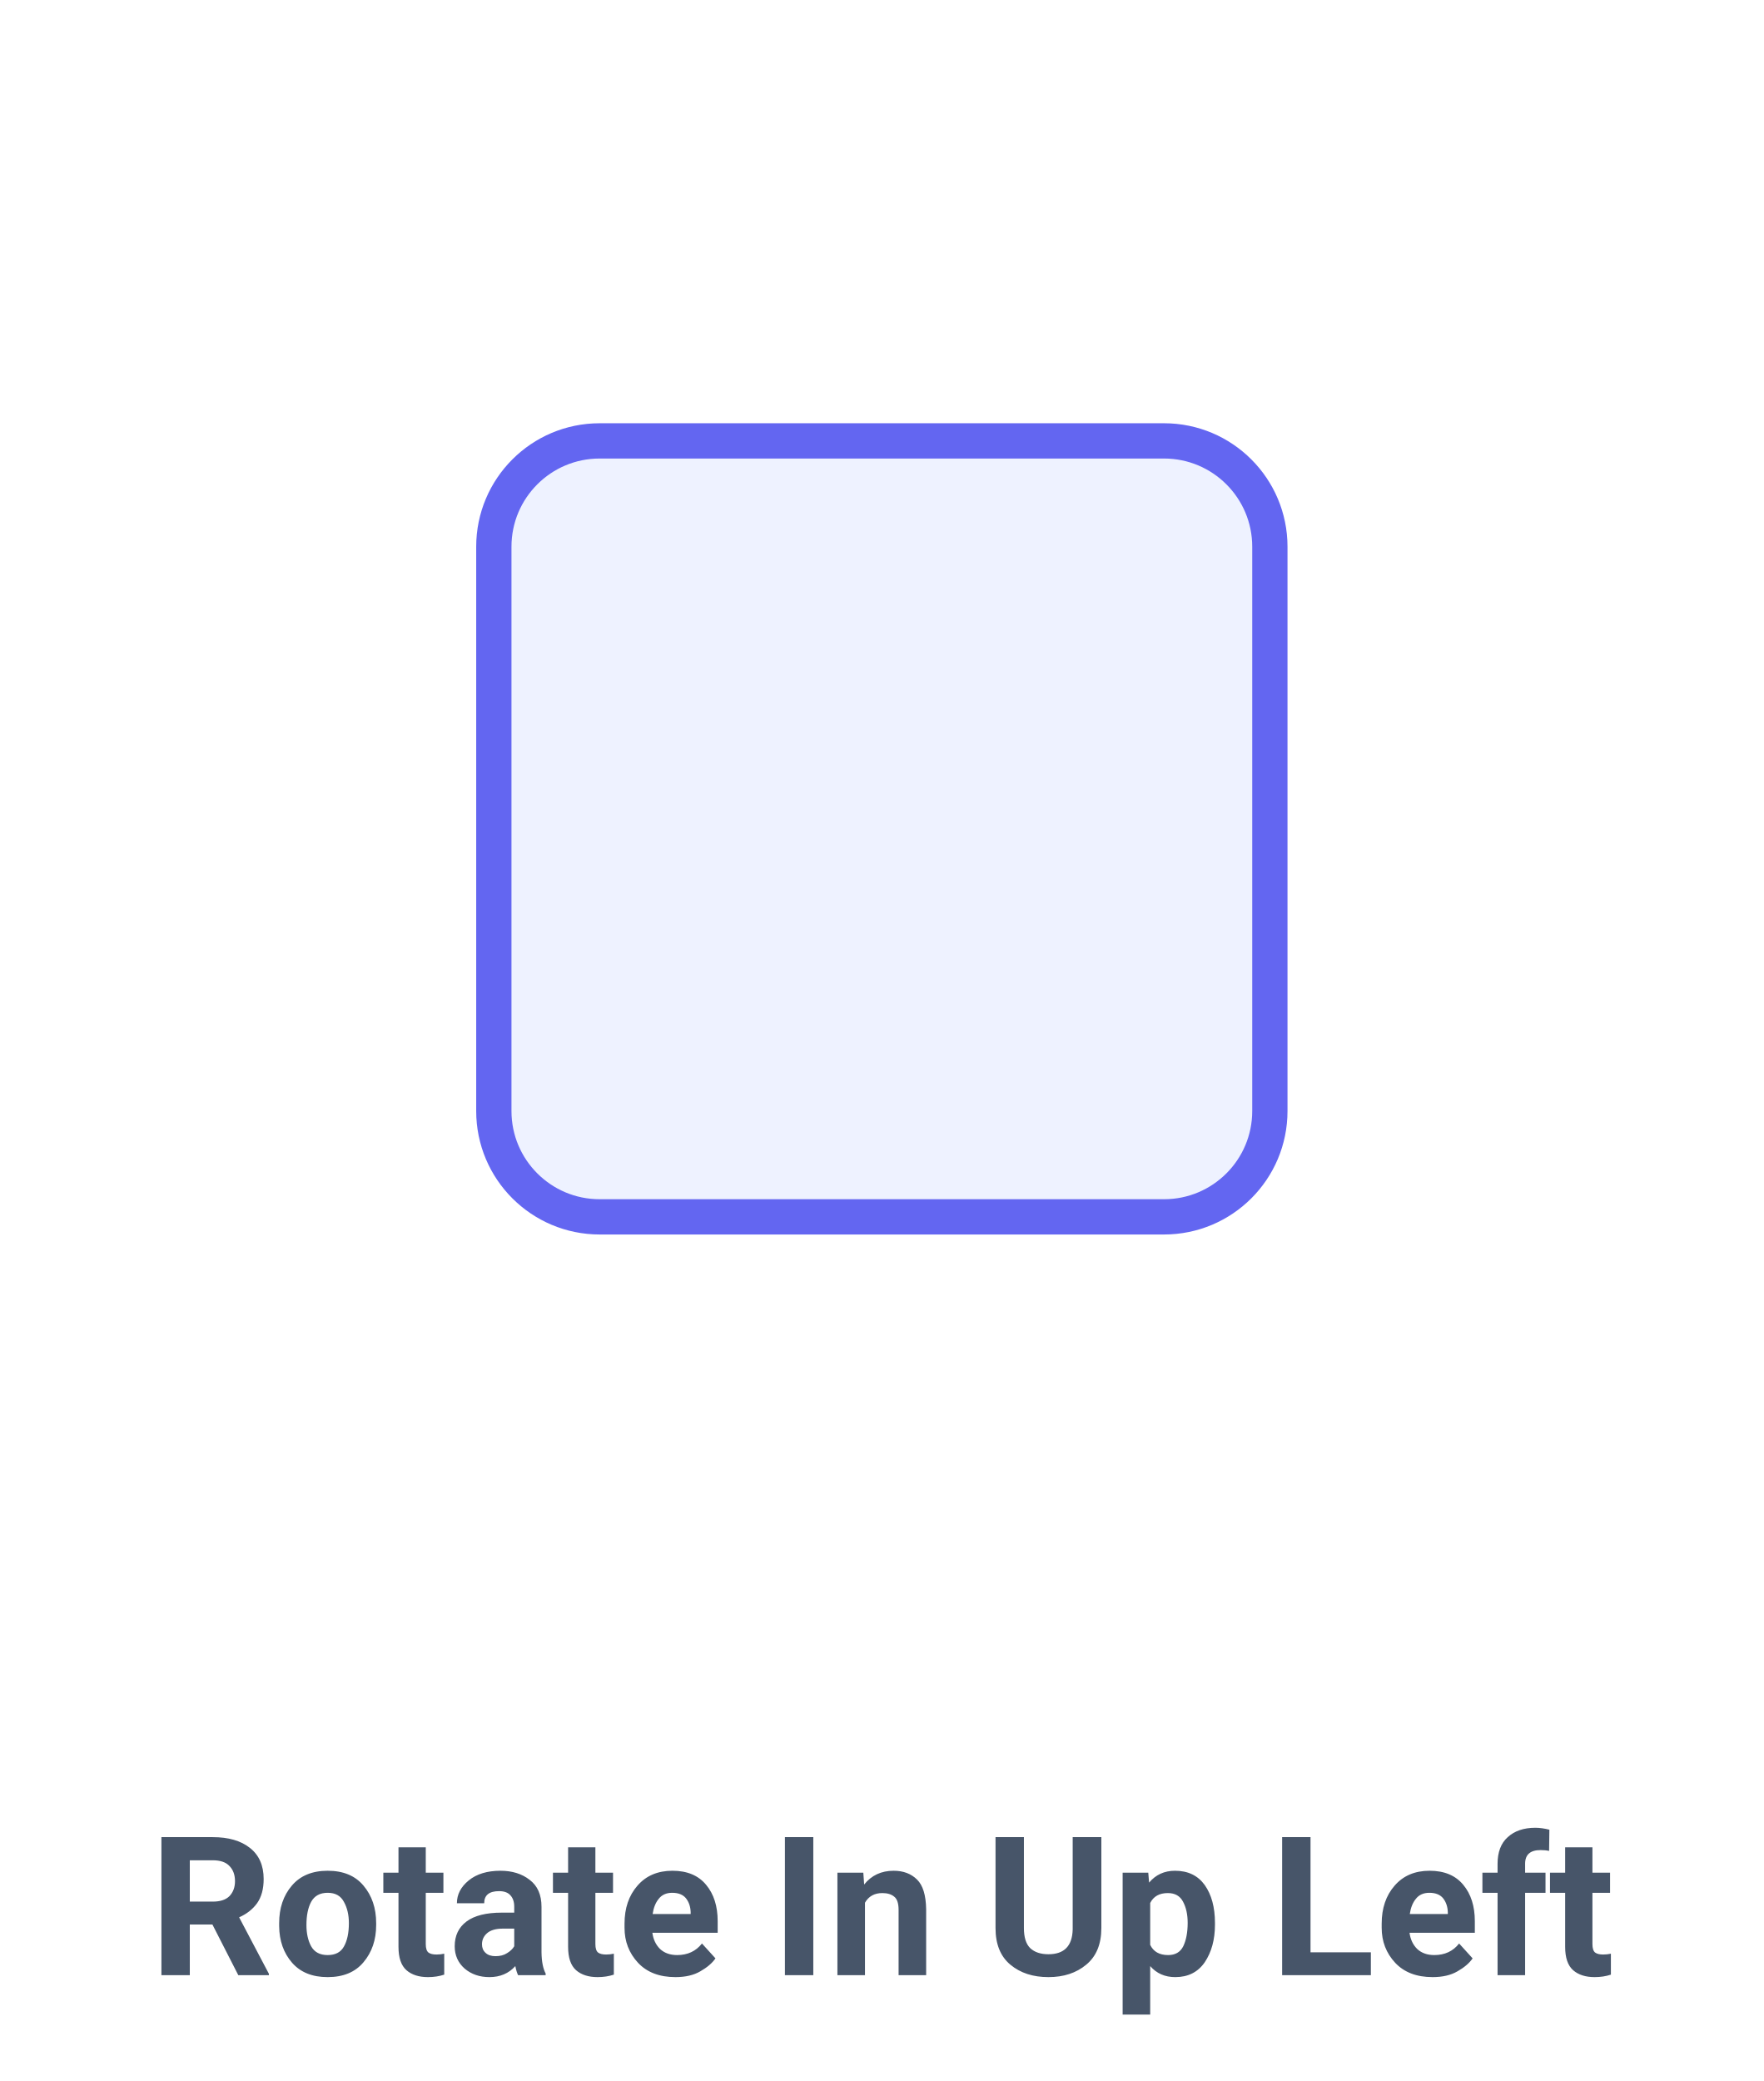
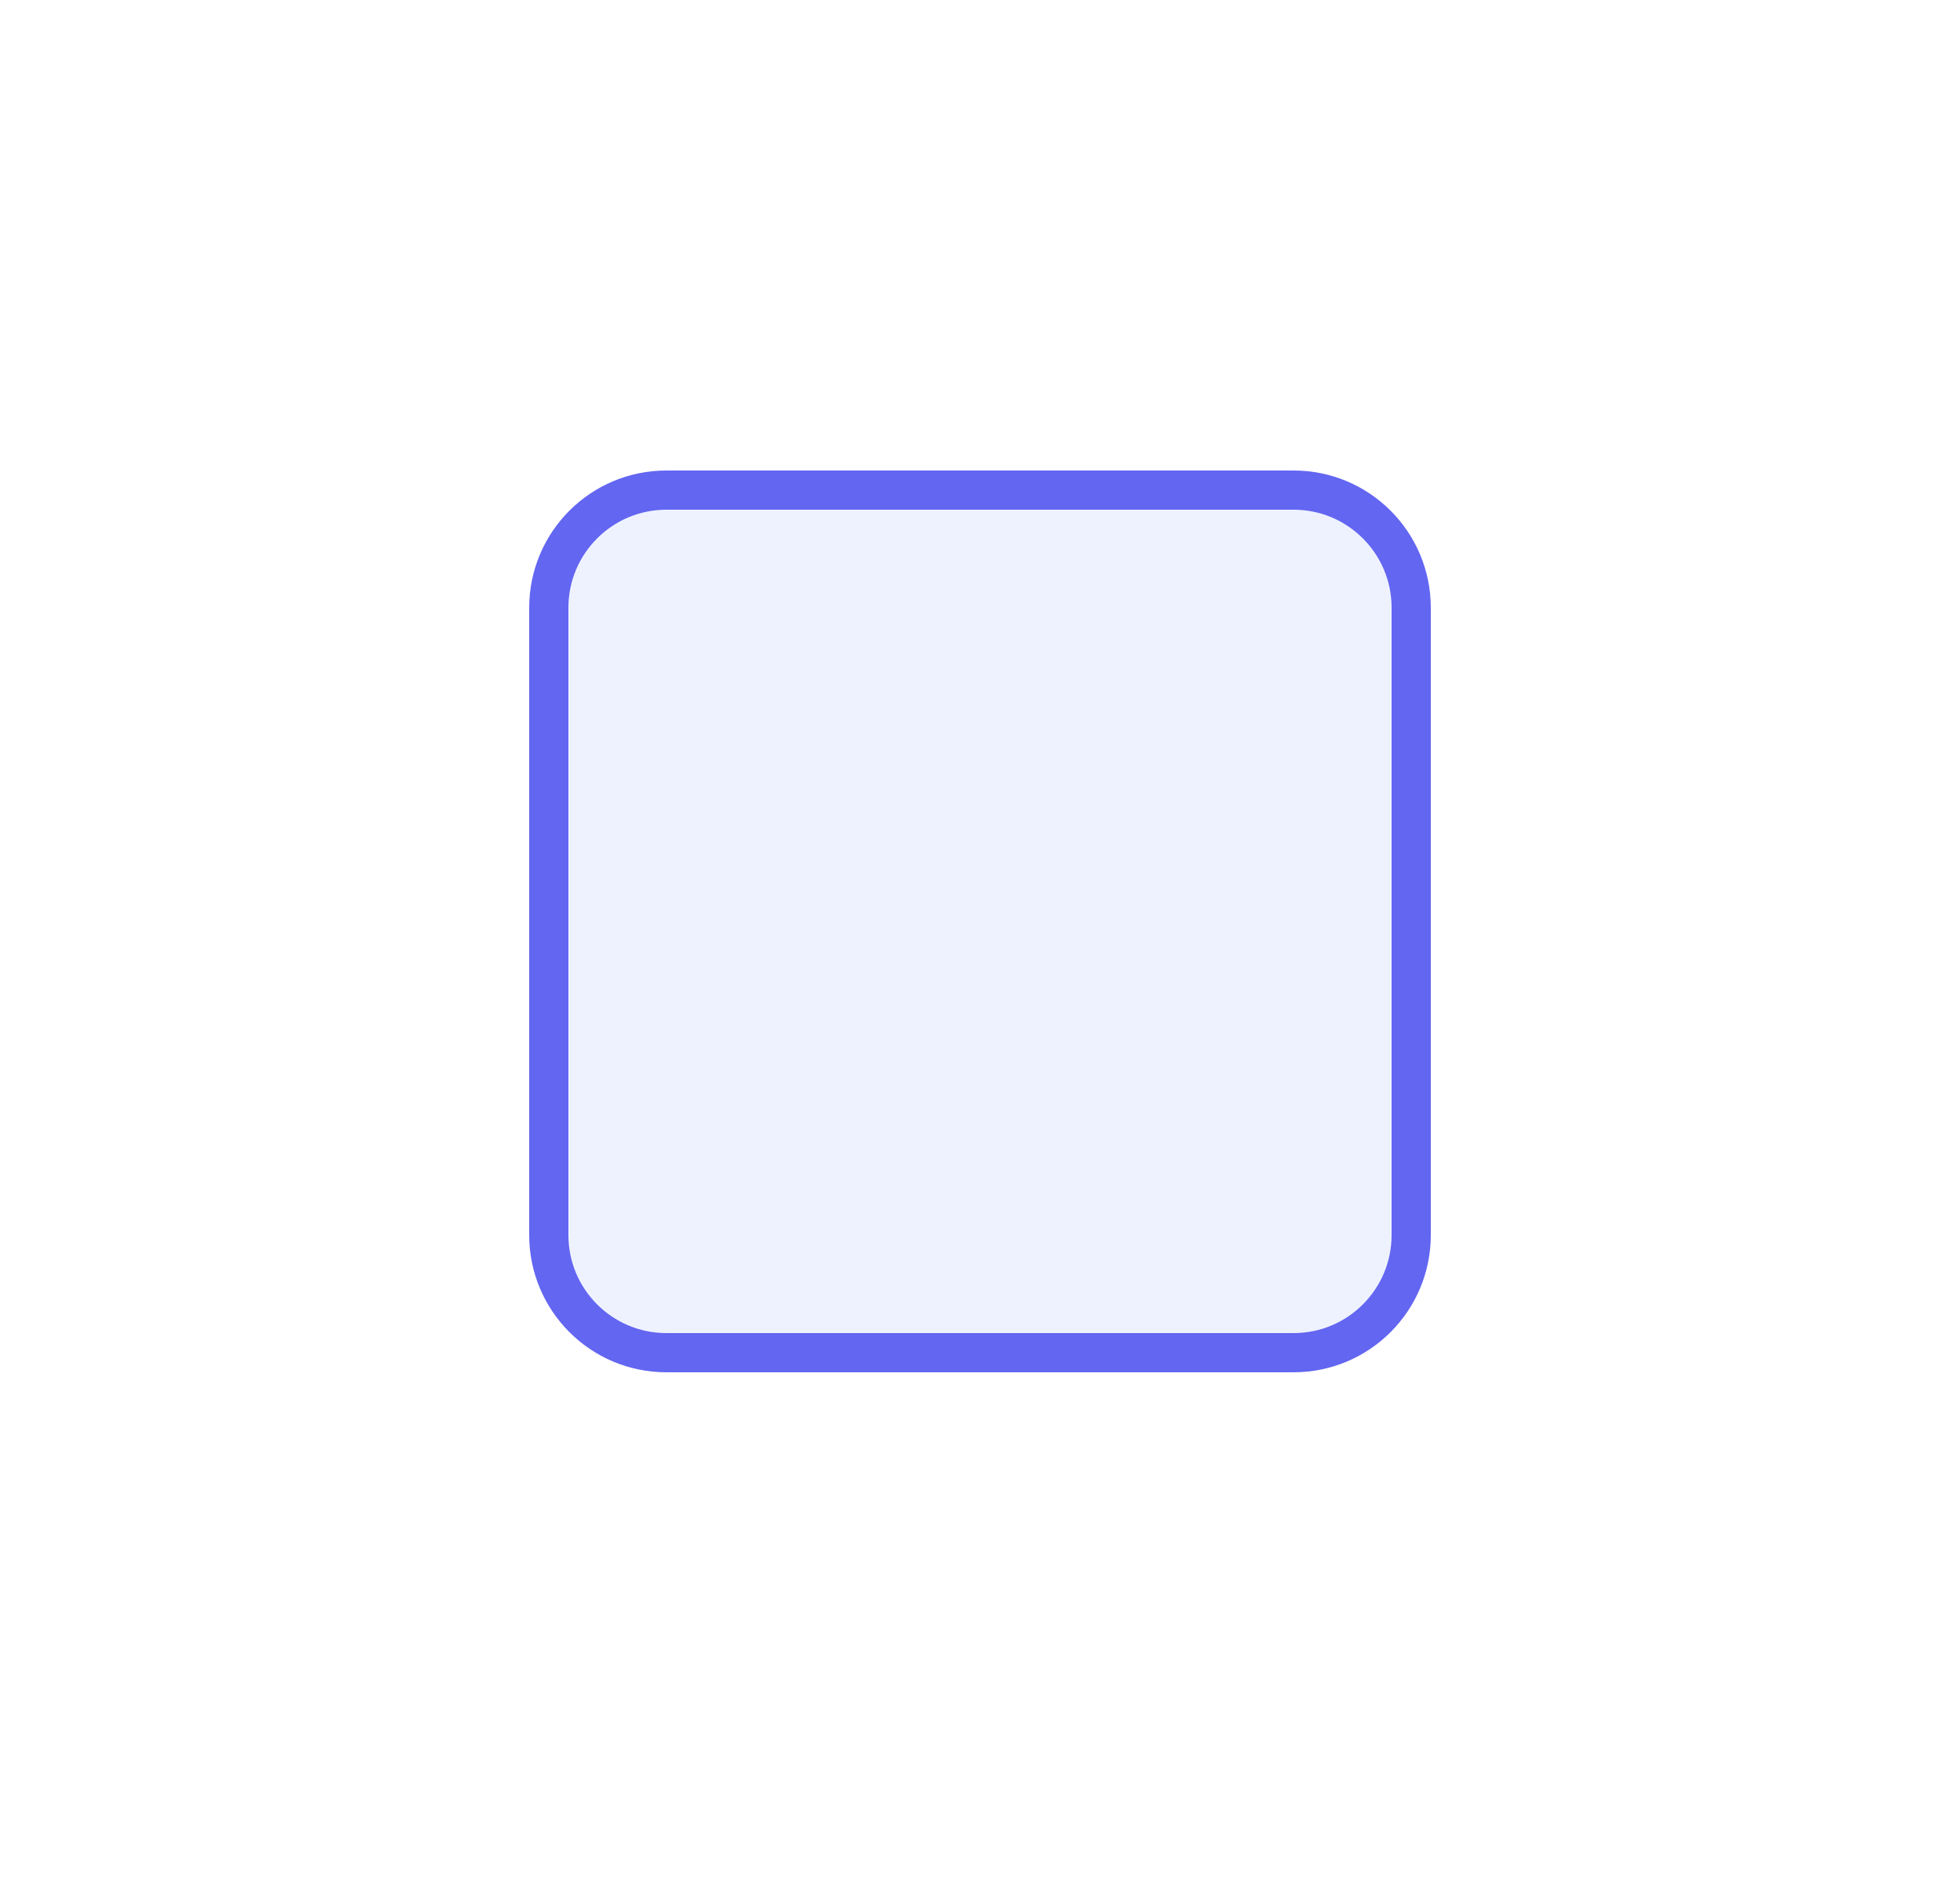
- <svg xmlns="http://www.w3.org/2000/svg" viewBox="0 0 100 118">
+ <svg xmlns="http://www.w3.org/2000/svg" viewBox="0 0 100 96">
  <style>.b{transform-box:fill-box;transform-origin:50% 50%;animation:fx 2.6s cubic-bezier(.22,1,.36,1) infinite}@keyframes fx{0%{transform:rotate(45deg);opacity:0}45%{transform:none;opacity:1}82%{transform:none;opacity:1}100%{transform:none;opacity:0}}</style>
  <rect class="b" x="28" y="25" width="44" height="44" rx="6" fill="#eef2ff" stroke="#6366f1" stroke-width="2" />
-   <text x="50" y="112" text-anchor="middle" font-family="-apple-system,Segoe UI,Roboto,Arial,sans-serif" font-size="11" font-weight="600" fill="#475569">Rotate In Up Left</text>
</svg>
